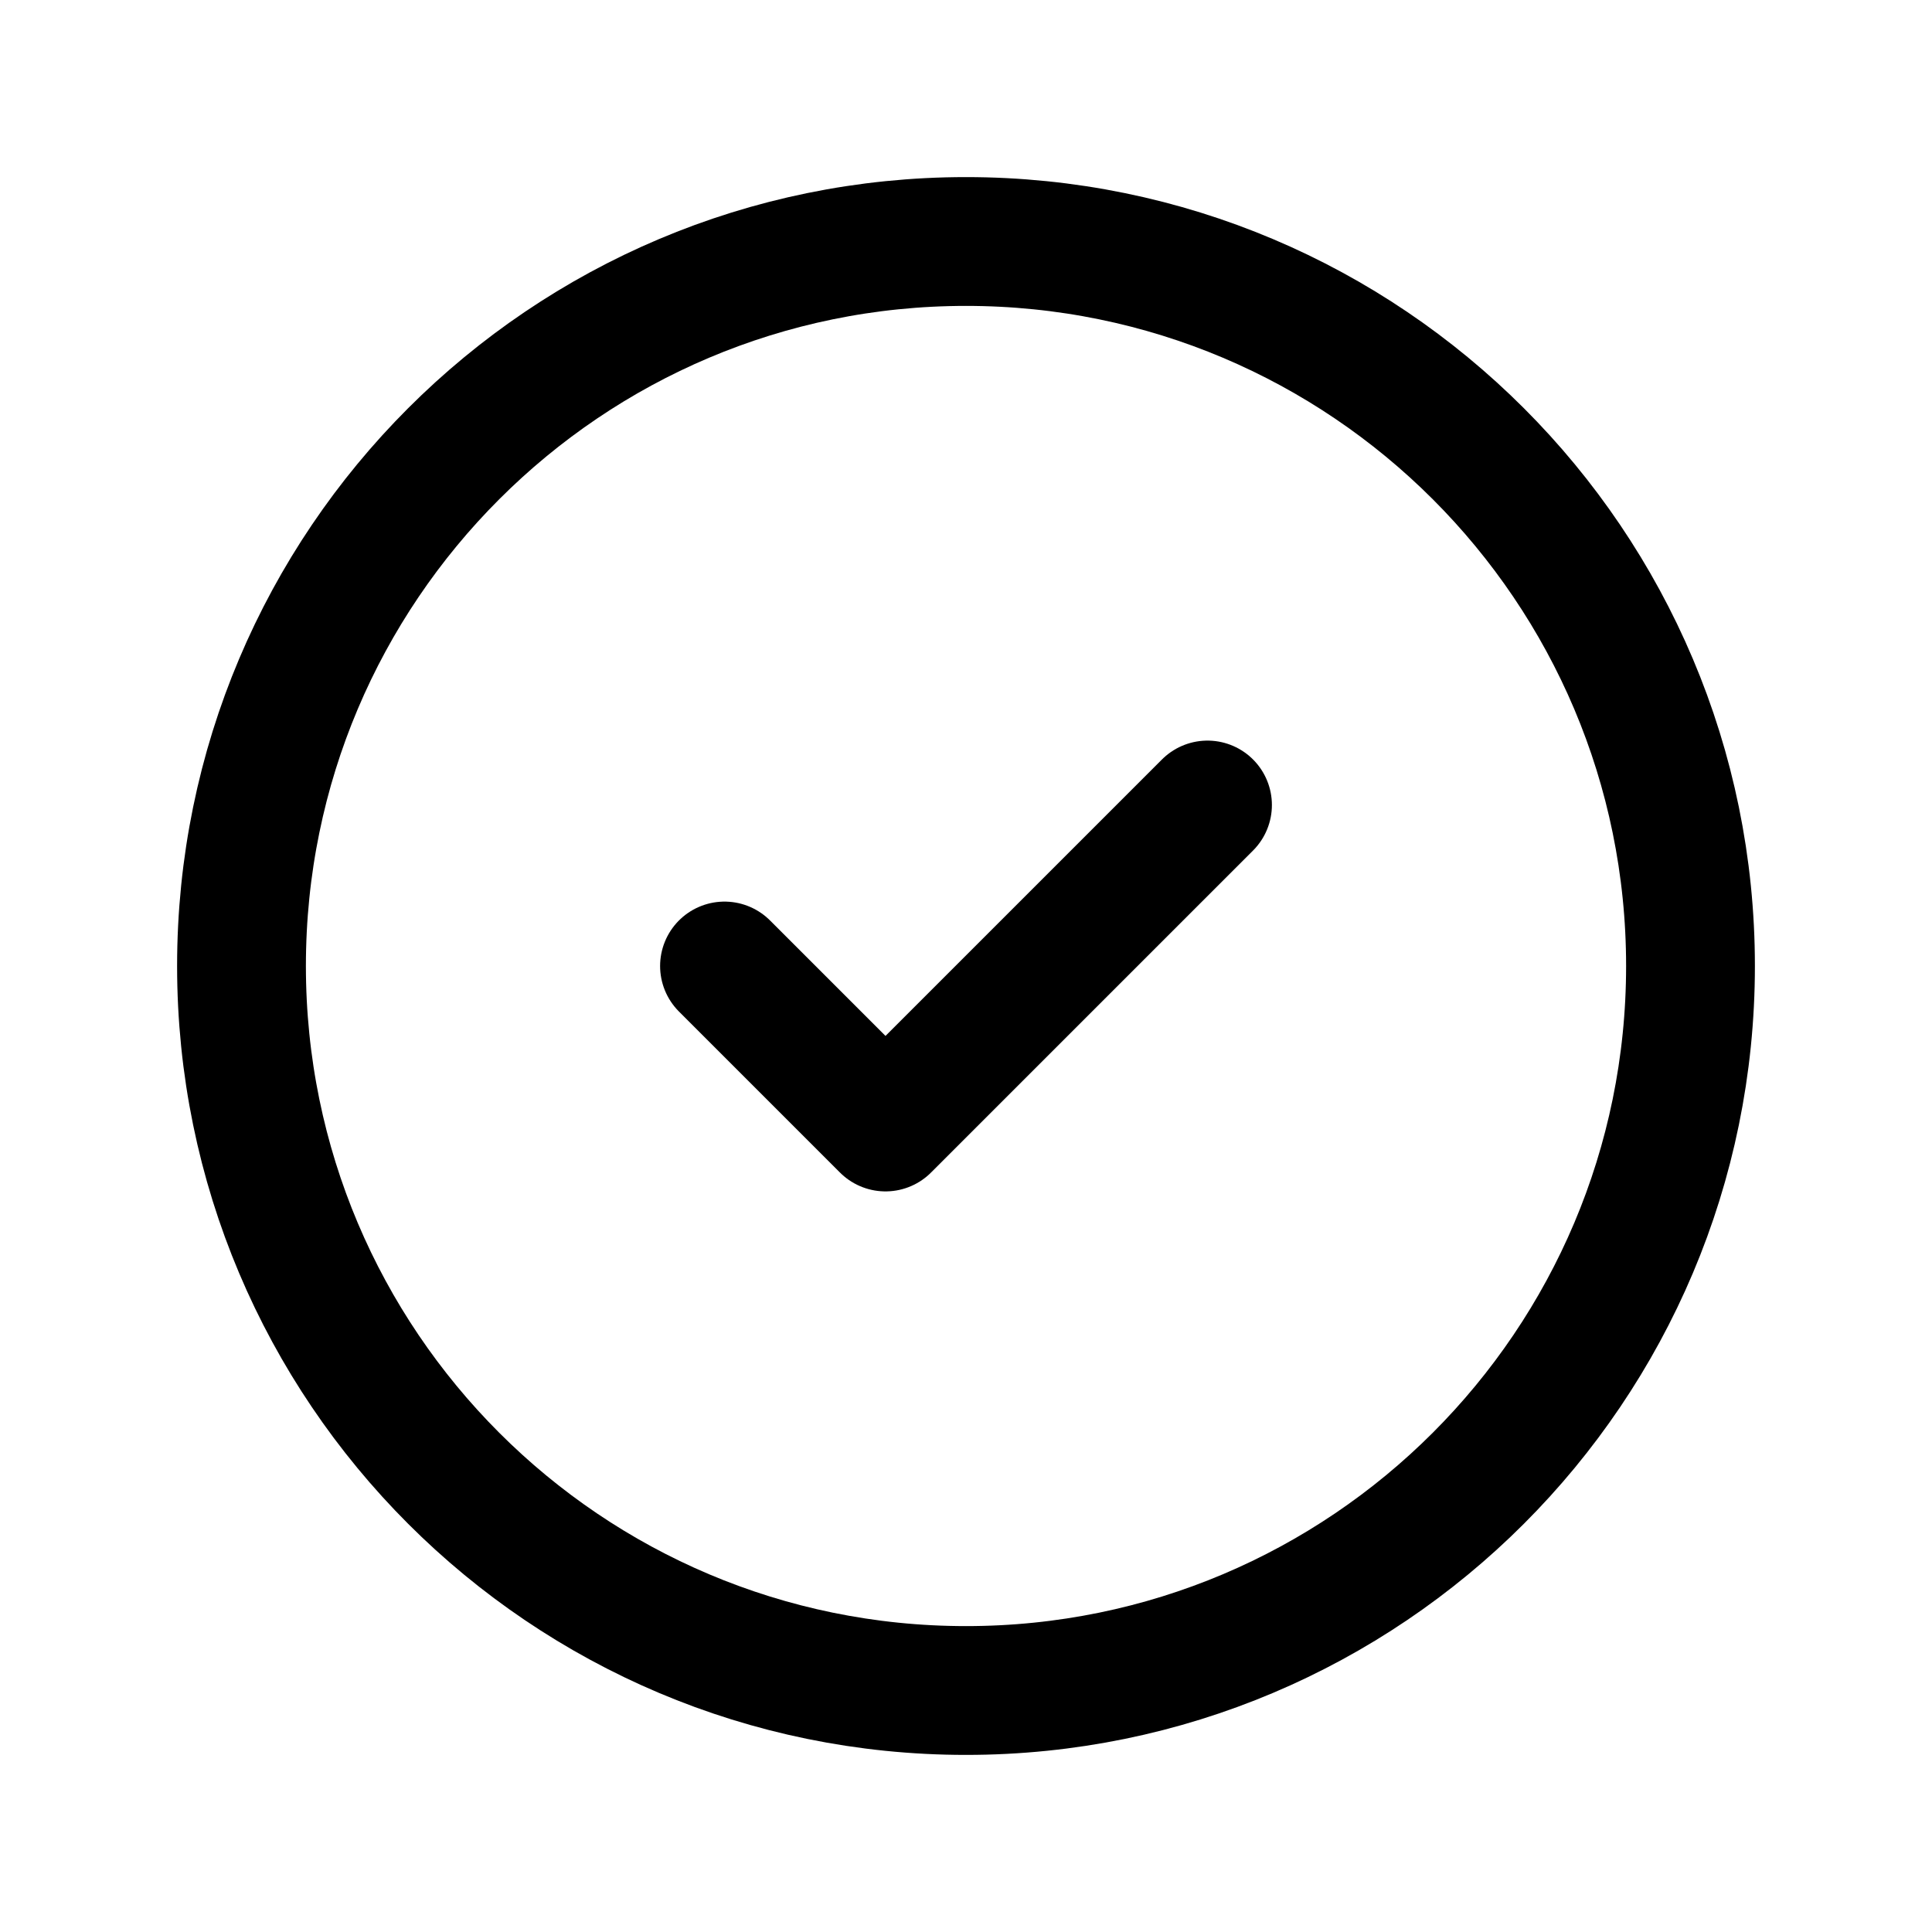
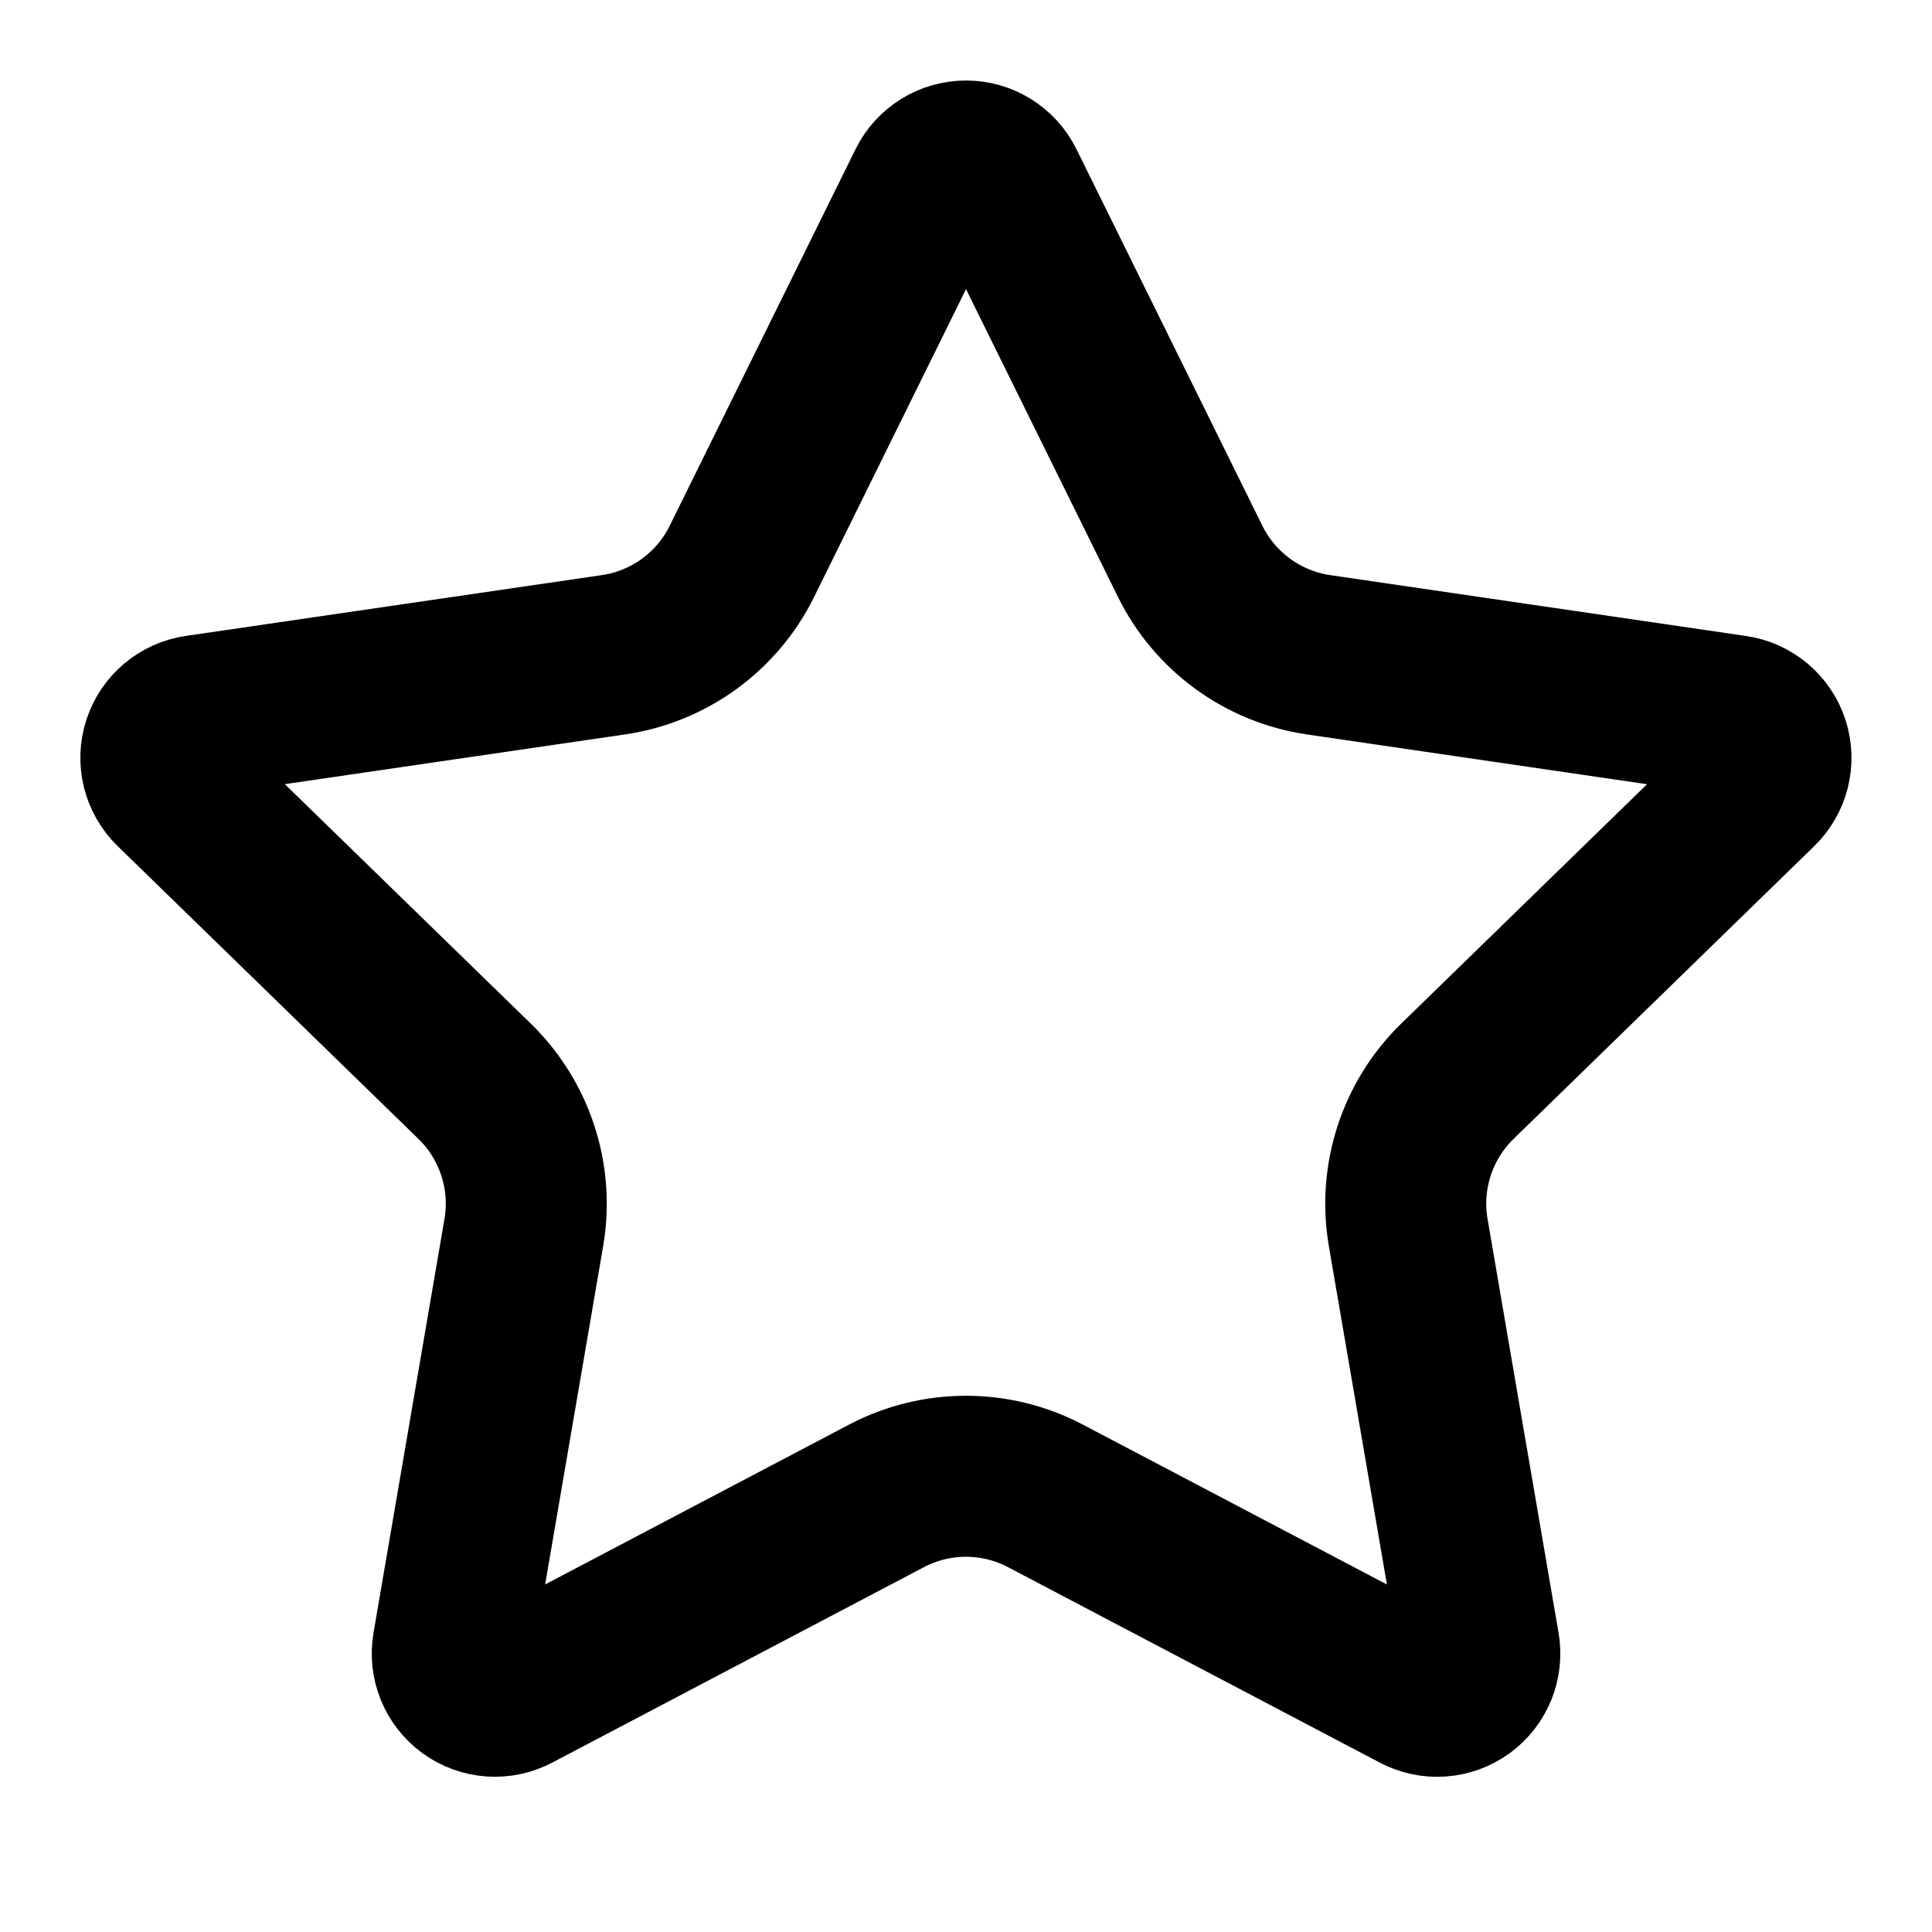
- <svg xmlns="http://www.w3.org/2000/svg" viewBox="0 0 24 24" fill="none" stroke="currentColor" stroke-width="1.6" stroke-linecap="round" stroke-linejoin="round">
-   <circle cx="12" cy="12" r="9" />
-   <path d="M9 12l2 2 4-4" />
+ <svg xmlns="http://www.w3.org/2000/svg" width="24" height="24" viewBox="0 0 24 24" fill="none" stroke="currentColor" stroke-width="2" stroke-linecap="round" stroke-linejoin="round">
+   <path d="M11.525 2.295a.53.53 0 0 1 .95 0l2.31 4.679a2.123 2.123 0 0 0 1.595 1.16l5.166.756a.53.53 0 0 1 .294.904l-3.736 3.638a2.123 2.123 0 0 0-.611 1.878l.882 5.14a.53.53 0 0 1-.771.56l-4.618-2.428a2.122 2.122 0 0 0-1.973 0L6.396 21.01a.53.53 0 0 1-.77-.56l.881-5.139a2.122 2.122 0 0 0-.611-1.879L2.16 9.795a.53.53 0 0 1 .294-.906l5.165-.755a2.122 2.122 0 0 0 1.597-1.16z" />
</svg>
